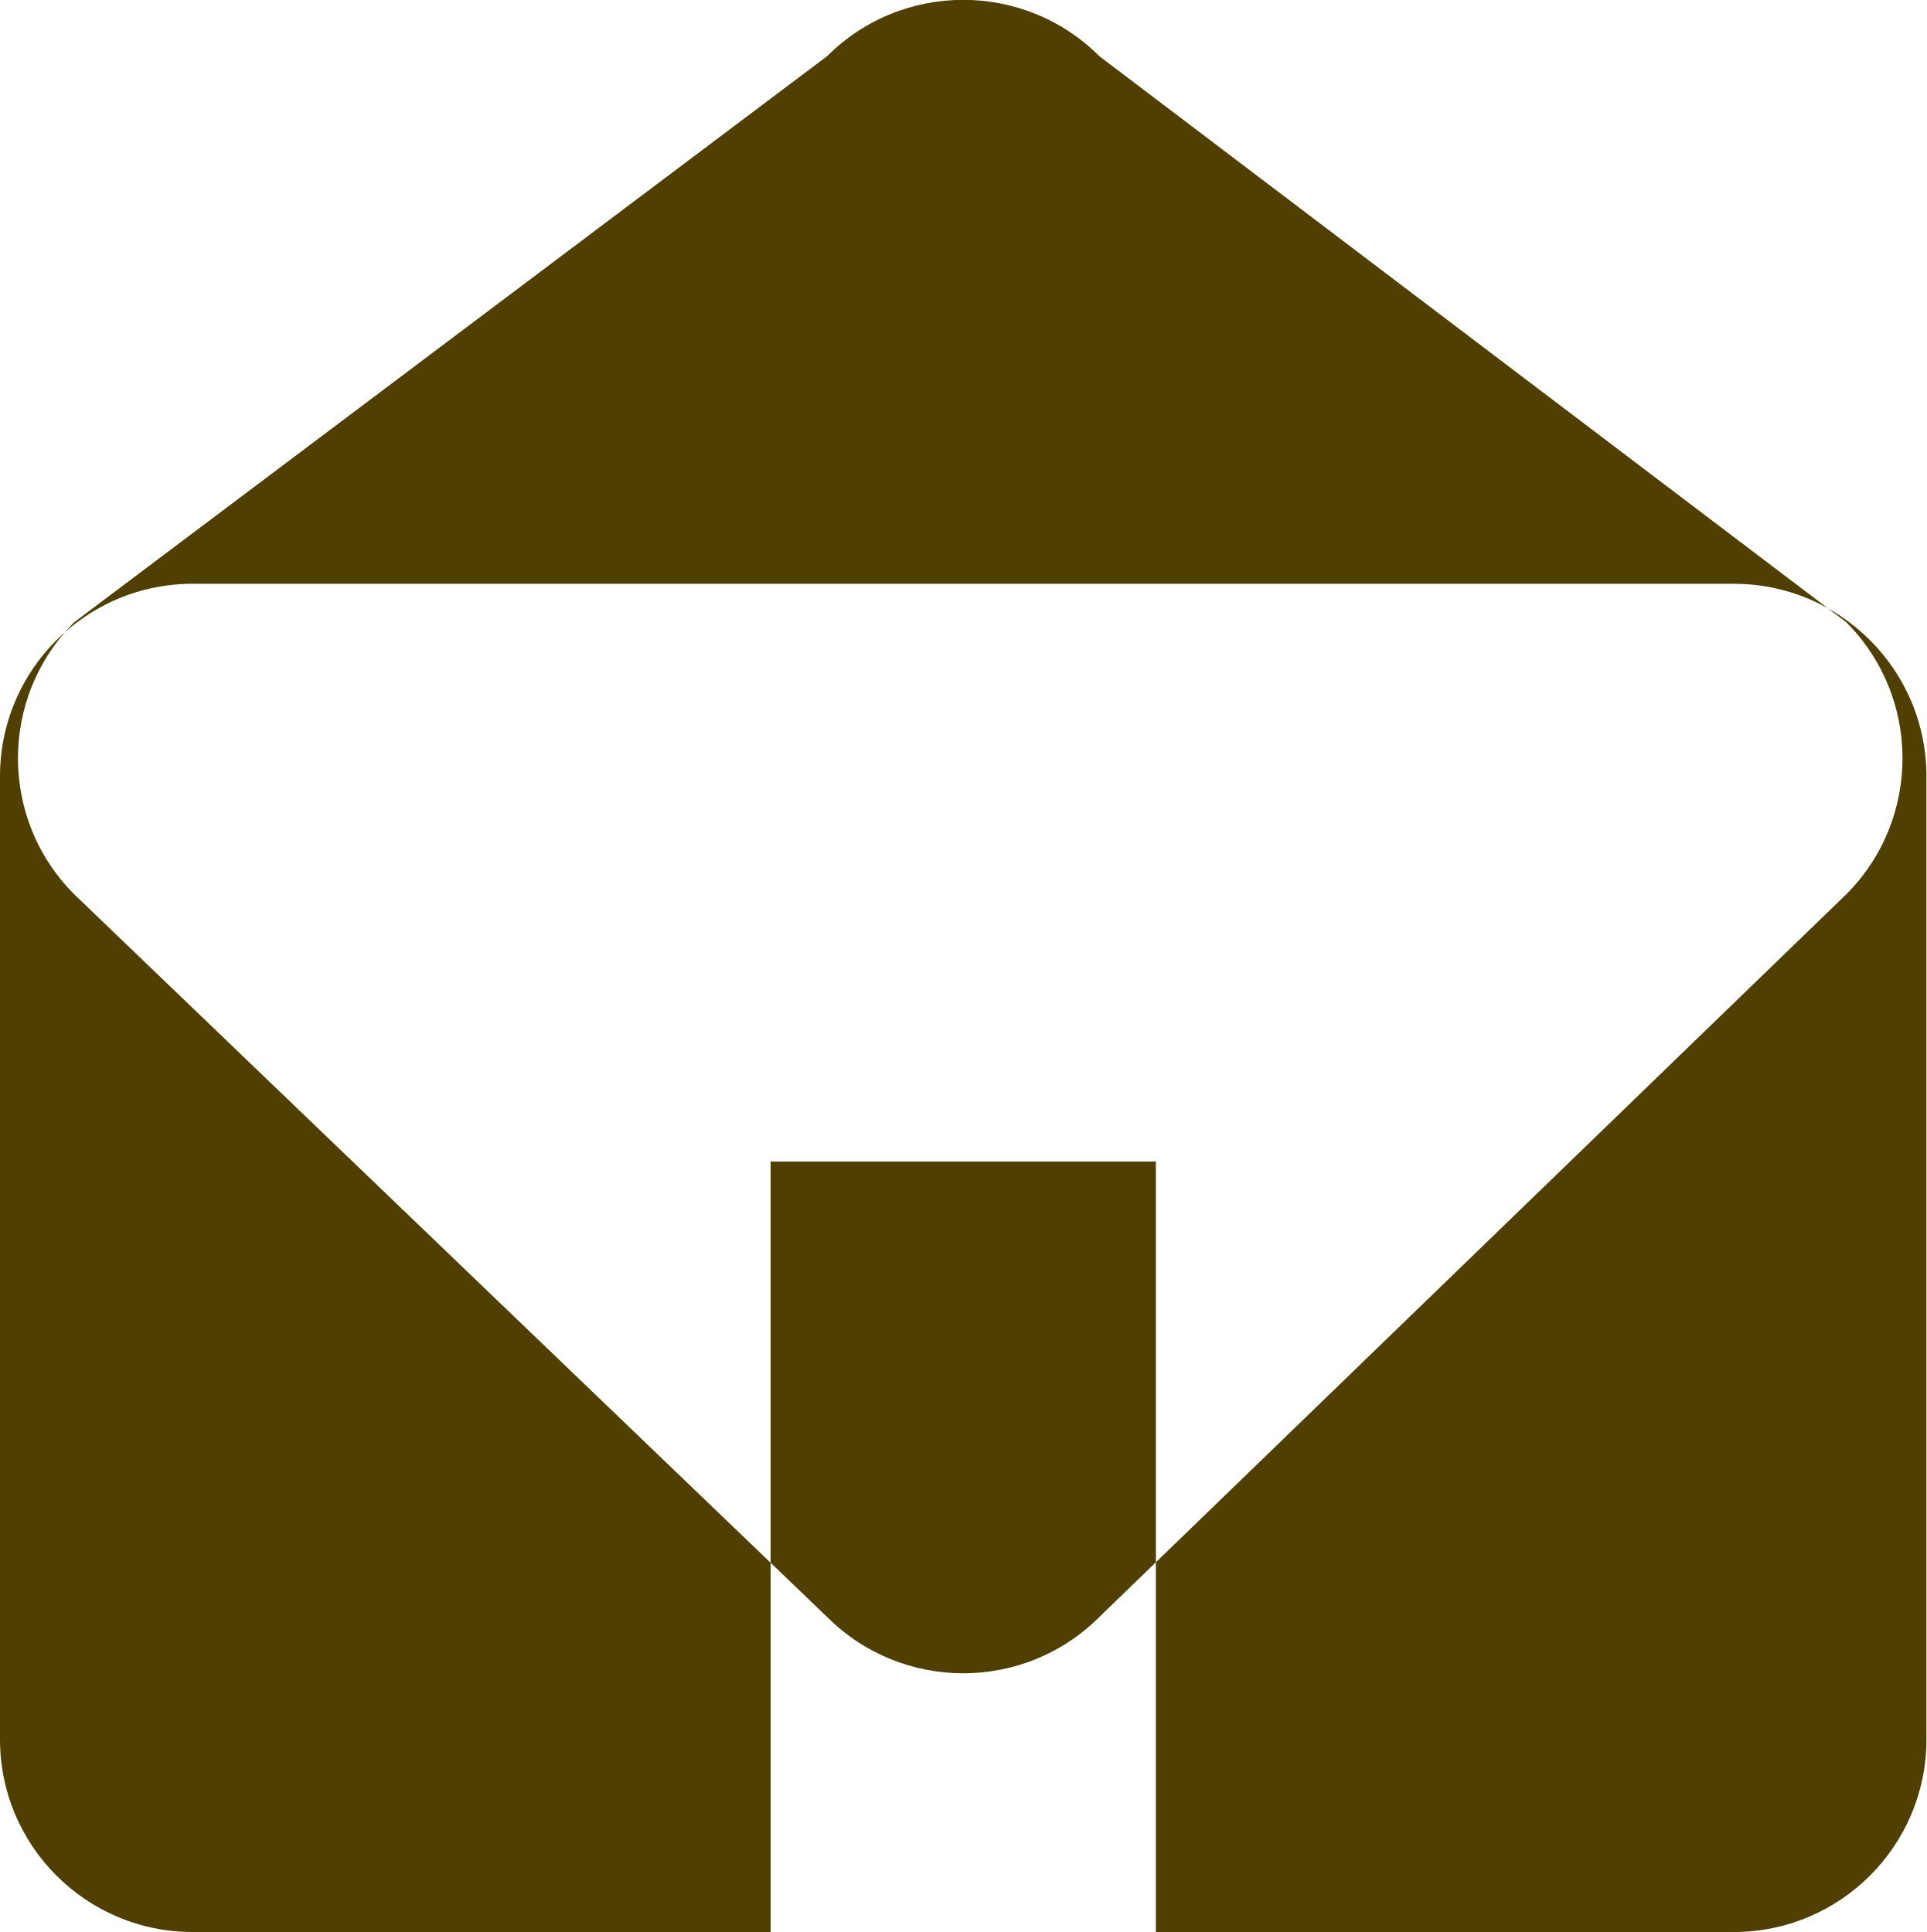
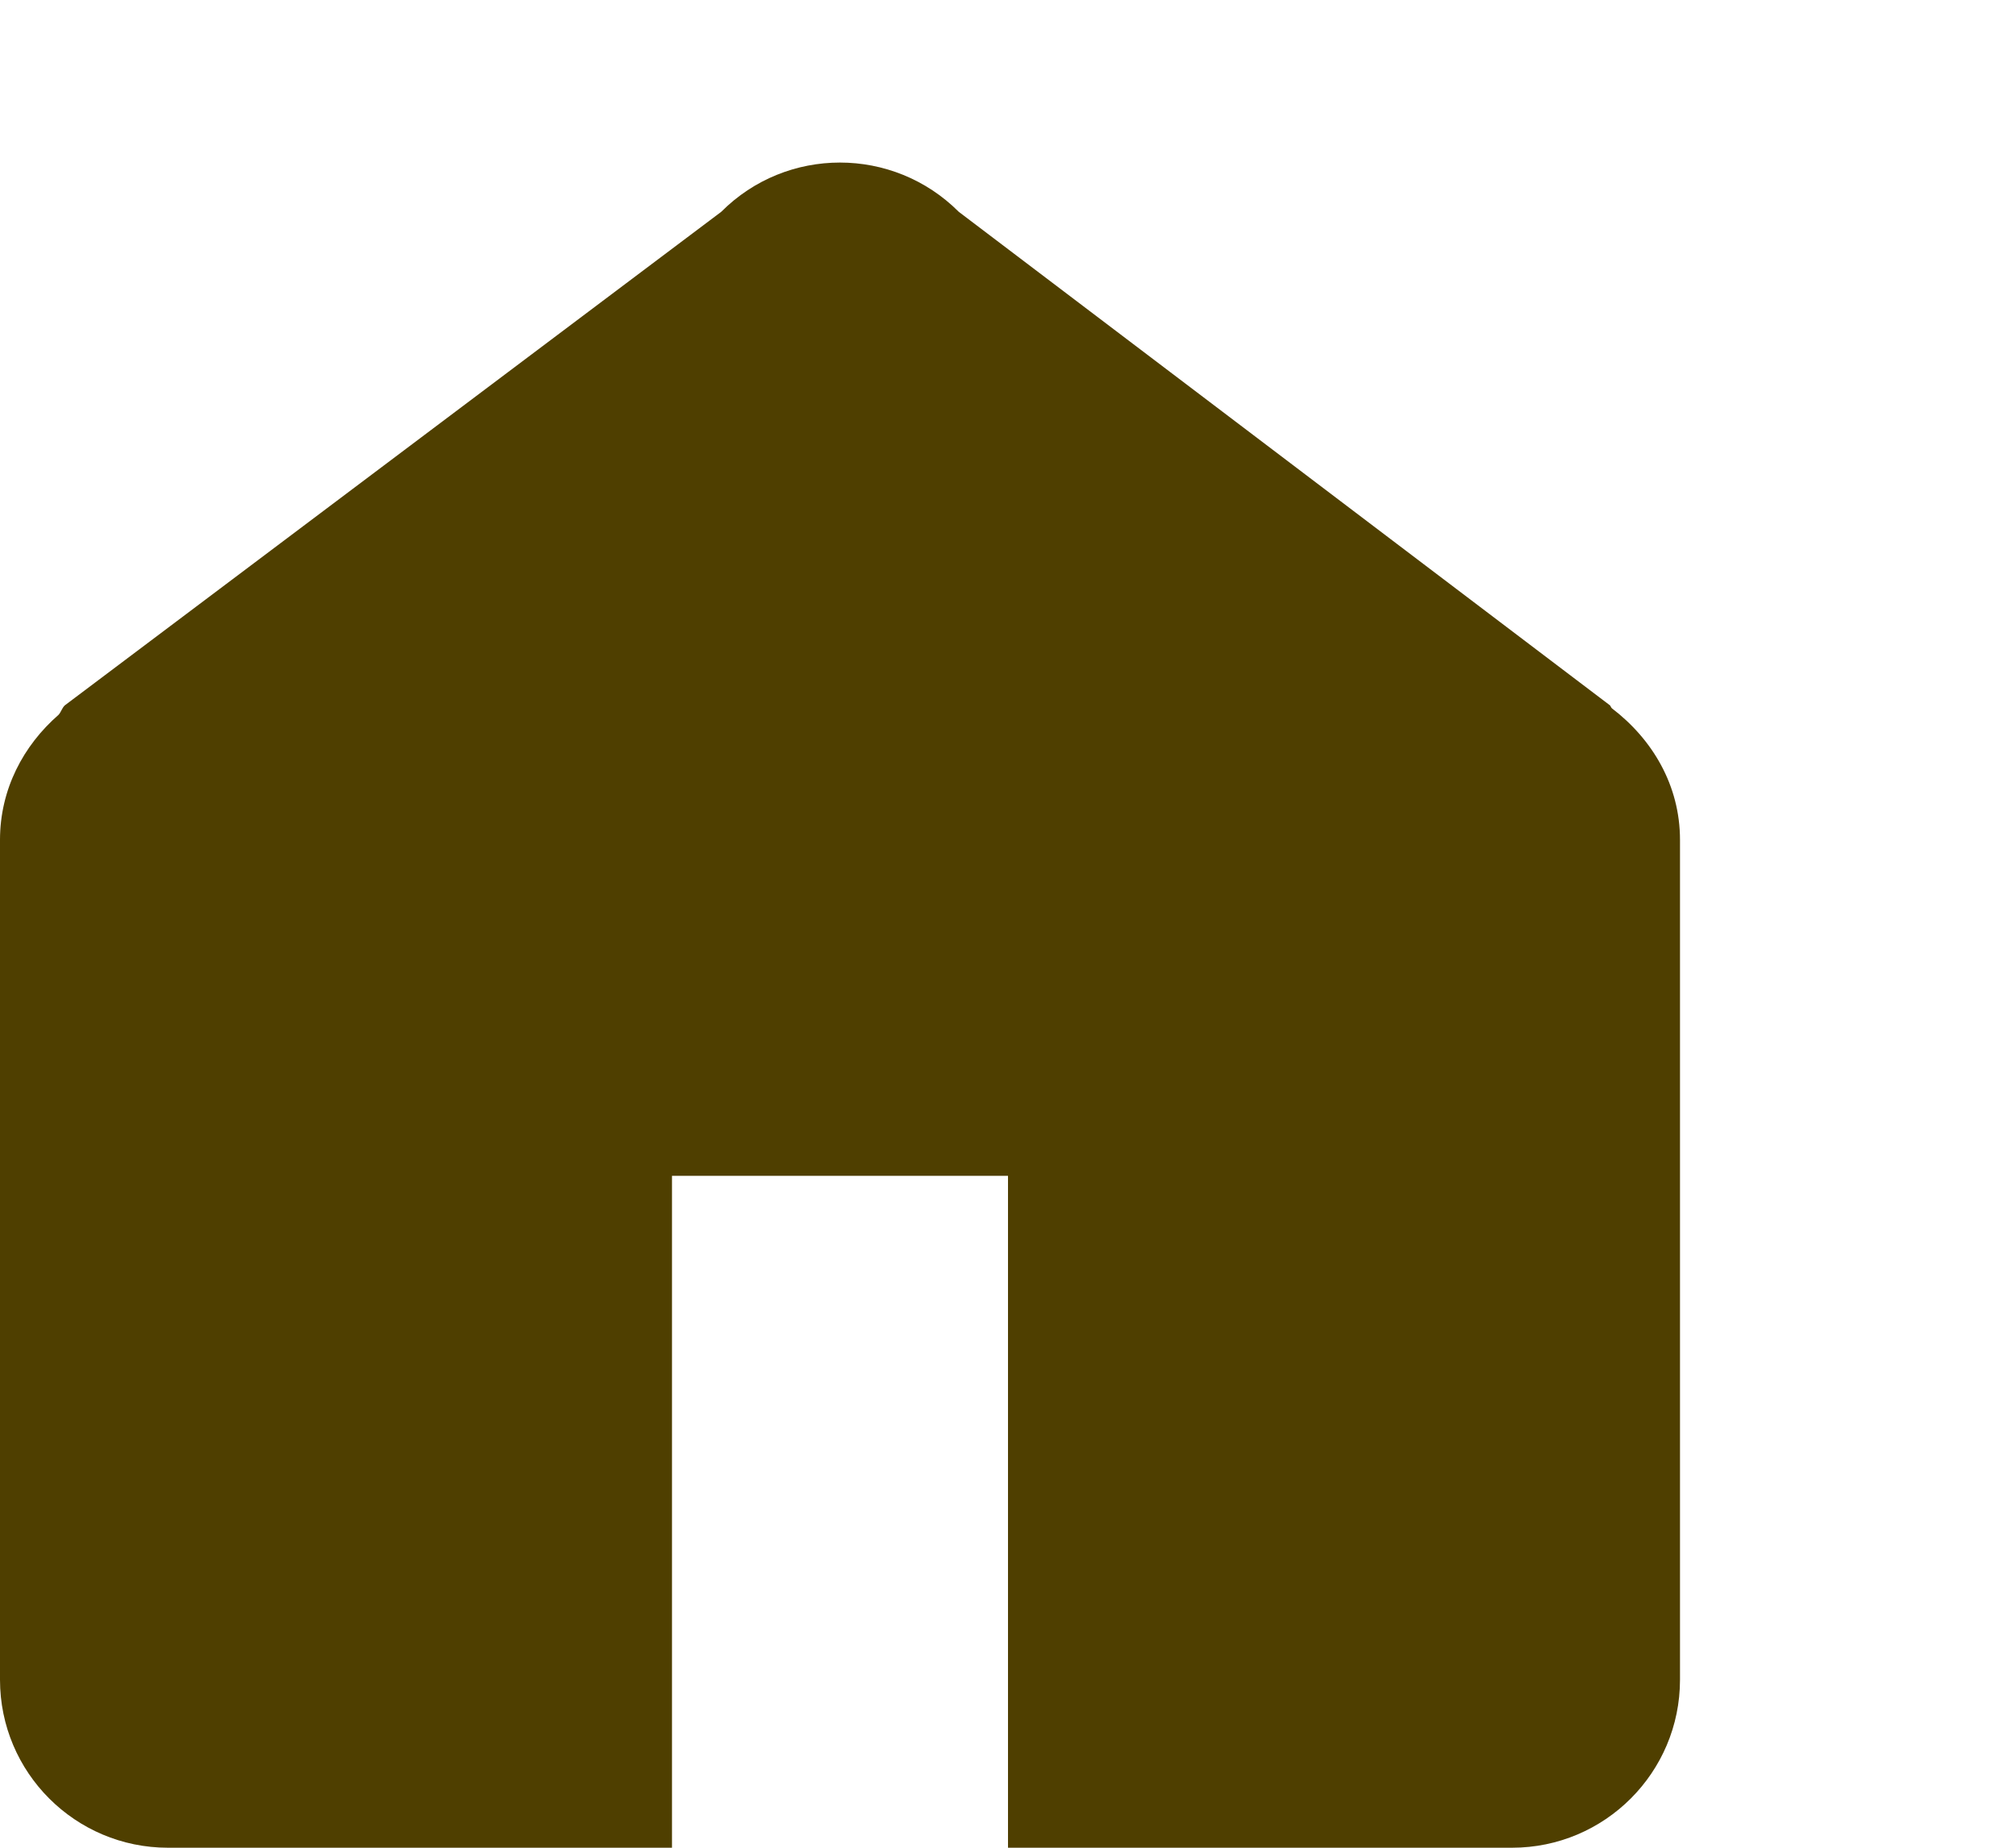
- <svg xmlns="http://www.w3.org/2000/svg" width="10" height="10.031" viewBox="0 0 10 10.031">
-   <path fill="#4f3f00" fill-rule="evenodd" d="M46,149h8a1,1,0,0,1,1,1v5a1,1,0,0,1-1,1H46a1,1,0,0,1-1-1v-5A1,1,0,0,1,46,149Zm4.707-2.739,3.876,2.938a1,1,0,0,1,0,1.414l-3.876,3.751a1,1,0,0,1-1.414,0l-3.907-3.751a1,1,0,0,1,0-1.414l3.907-2.938A1,1,0,0,1,50.707,146.261ZM49,152h2v4H49v-4Z" transform="translate(-45 -145.969)" />
+ <svg xmlns="http://www.w3.org/2000/svg" width="12px" height="11px" viewBox="0 0 12 11">
+   <path fill-rule="evenodd" fill="rgb(79, 63, 0)" d="M9.000,11.000 L6.000,11.000 L6.000,7.000 L4.000,7.000 L4.000,11.000 L1.000,11.000 C0.448,11.000 -0.000,10.552 -0.000,10.000 L-0.000,5.000 C-0.000,4.699 0.139,4.438 0.349,4.255 C0.364,4.238 0.369,4.215 0.386,4.199 L4.293,1.261 C4.683,0.870 5.316,0.870 5.707,1.261 L9.583,4.199 C9.588,4.204 9.589,4.212 9.595,4.217 C9.835,4.400 10.000,4.675 10.000,5.000 L10.000,10.000 C10.000,10.552 9.552,11.000 9.000,11.000 Z" />
</svg>
